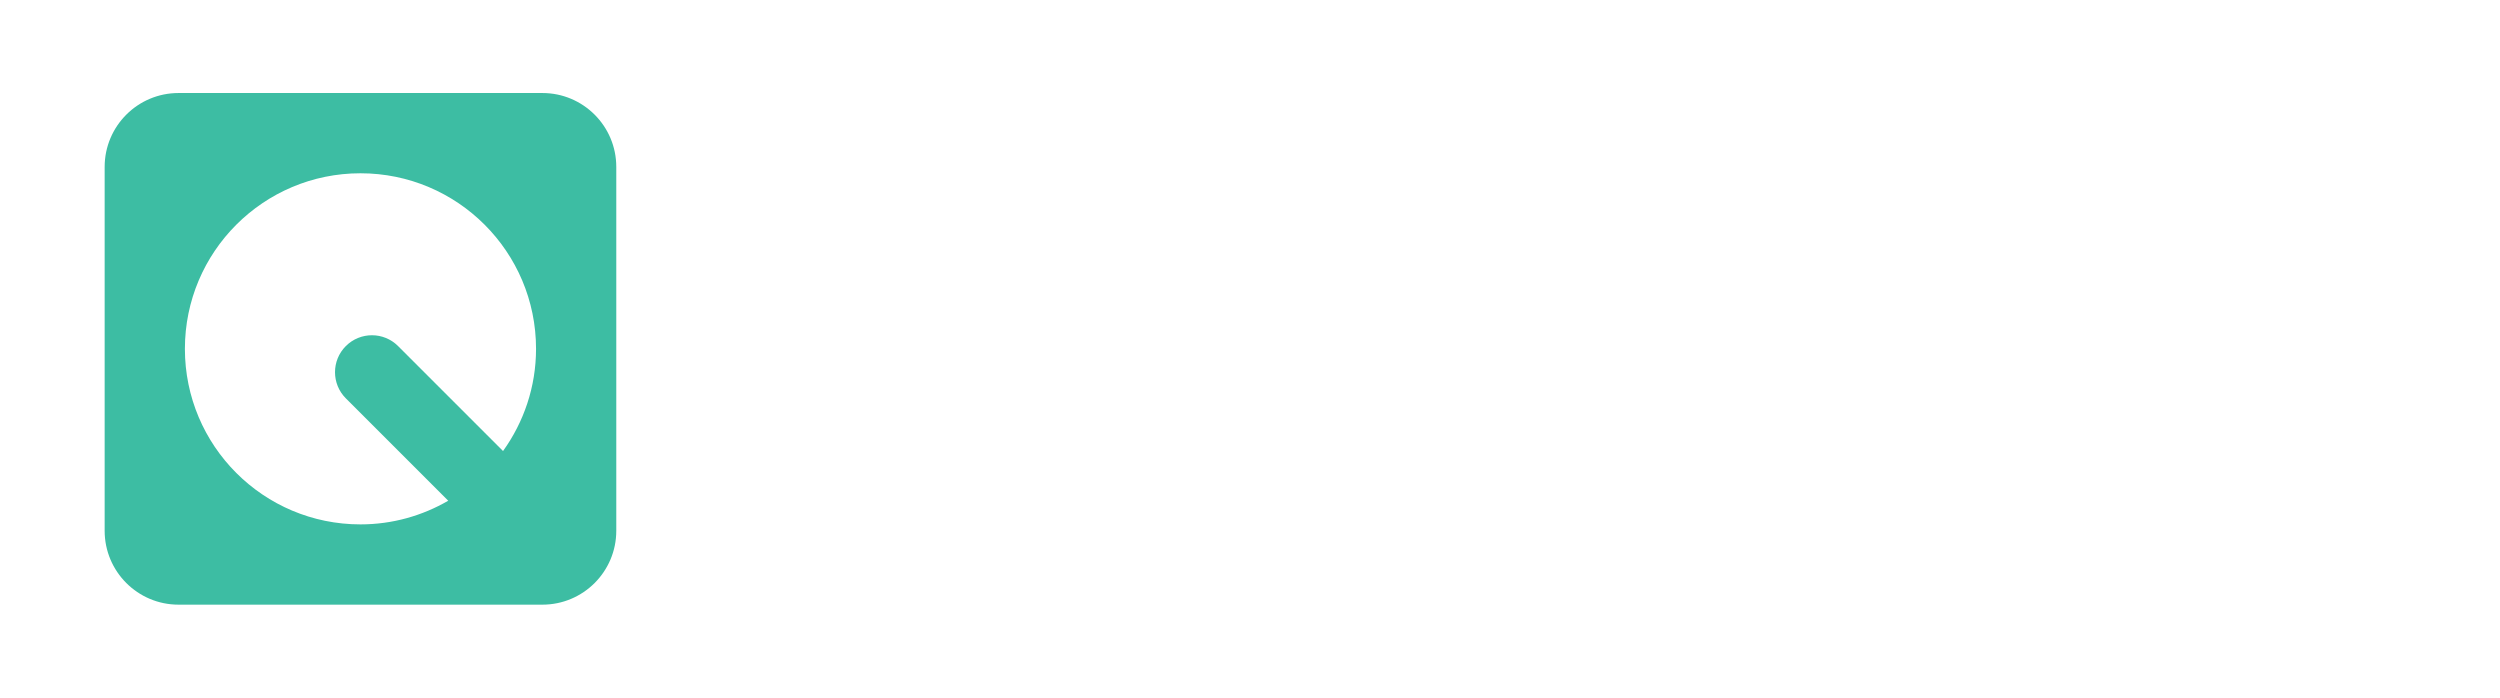
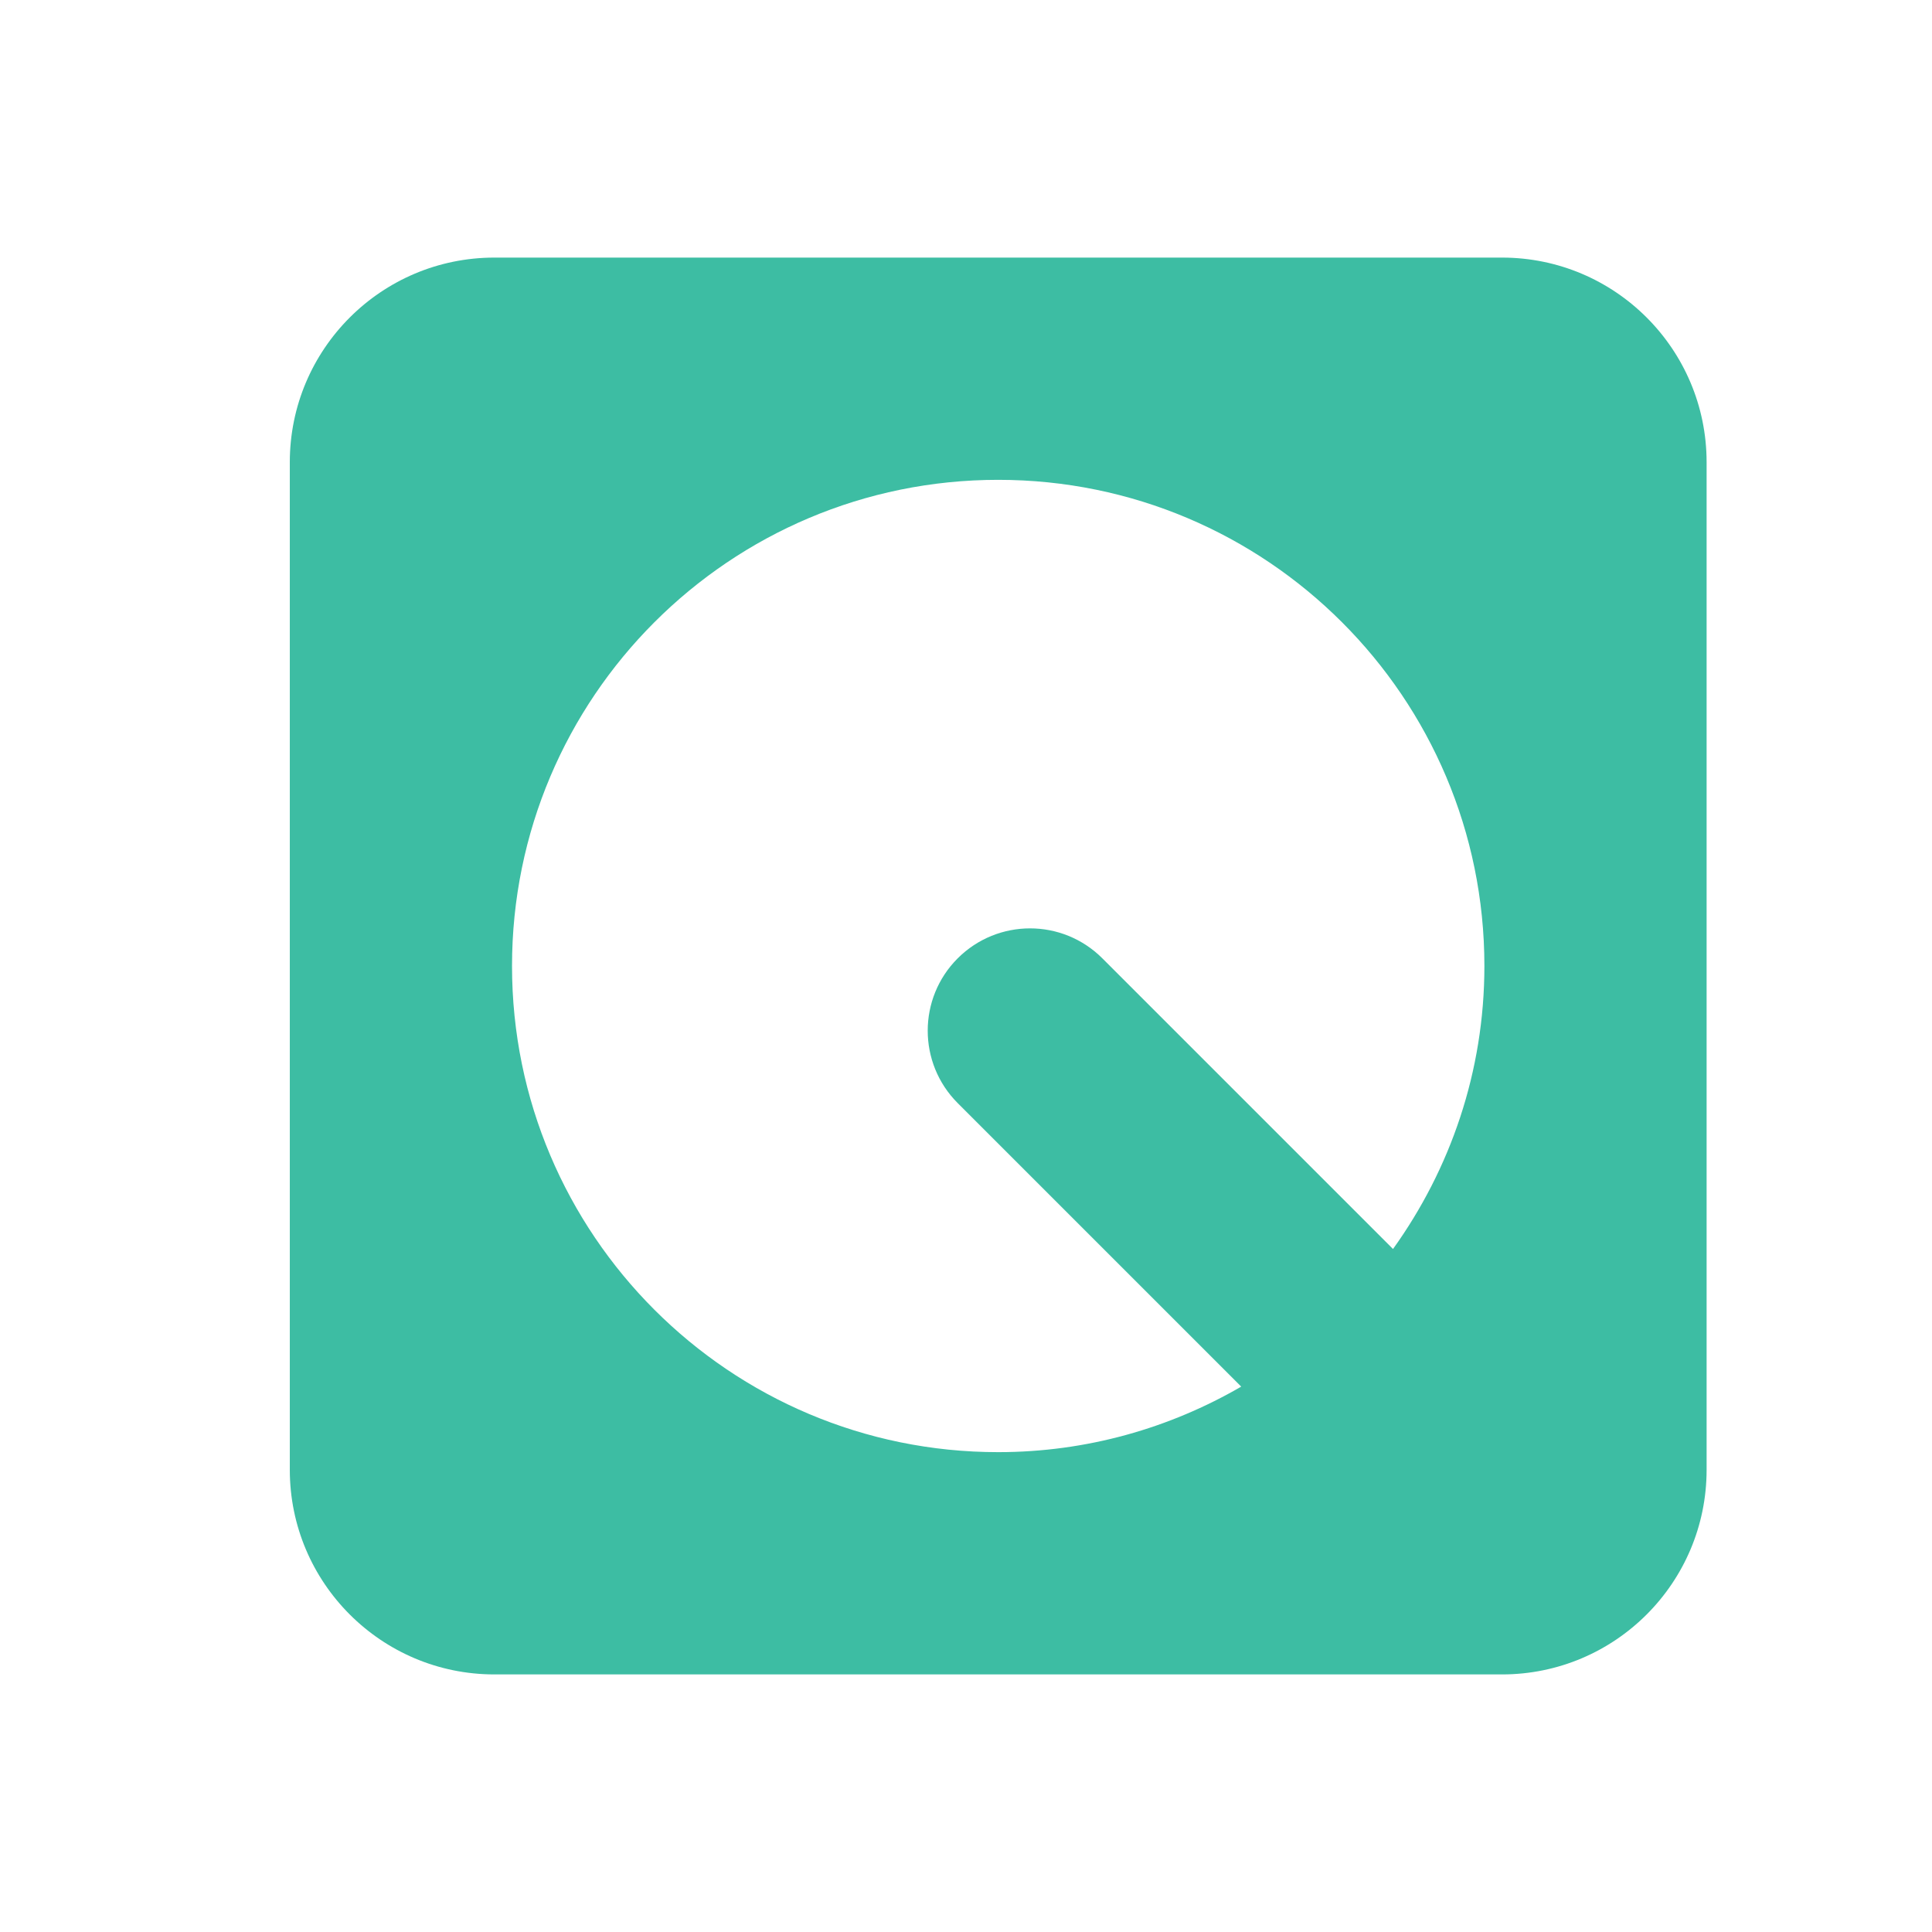
- <svg xmlns="http://www.w3.org/2000/svg" width="215px" height="60px" viewBox="0 0 215 60" version="1.1">
+ <svg xmlns="http://www.w3.org/2000/svg" width="60px" height="60px" viewBox="0 0 60 60" version="1.1">
  <defs />
  <g id="Symbols" stroke="none" stroke-width="1" fill="none" fill-rule="evenodd">
    <g id="elements-/-logo-/-combine" fill="#3DBDA3">
      <g id="elements-/-logo-/-mark" transform="translate(9.0002, 7.9997)">
        <path d="M6.901,22 C6.901,13.661 13.661,6.902 21.999,6.902 C30.338,6.902 37.099,13.661 37.099,22 C37.099,25.283 36.04,28.311 34.261,30.789 L25.235,21.763 C23.993,20.521 21.983,20.522 20.741,21.763 C19.501,23.004 19.501,25.015 20.741,26.257 L29.547,35.063 C27.326,36.35 24.753,37.098 21.999,37.098 C13.661,37.098 6.901,30.339 6.901,22 M37.645,-0 L6.354,-0 C2.846,-0 0,2.845 0,6.355 L0,37.646 C0,41.155 2.846,44.001 6.354,44.001 L37.645,44.001 C41.155,44.001 44,41.155 44,37.646 L44,6.355 C44,2.845 41.155,-0 37.645,-0" id="Fill-1" />
      </g>
    </g>
  </g>
</svg>
